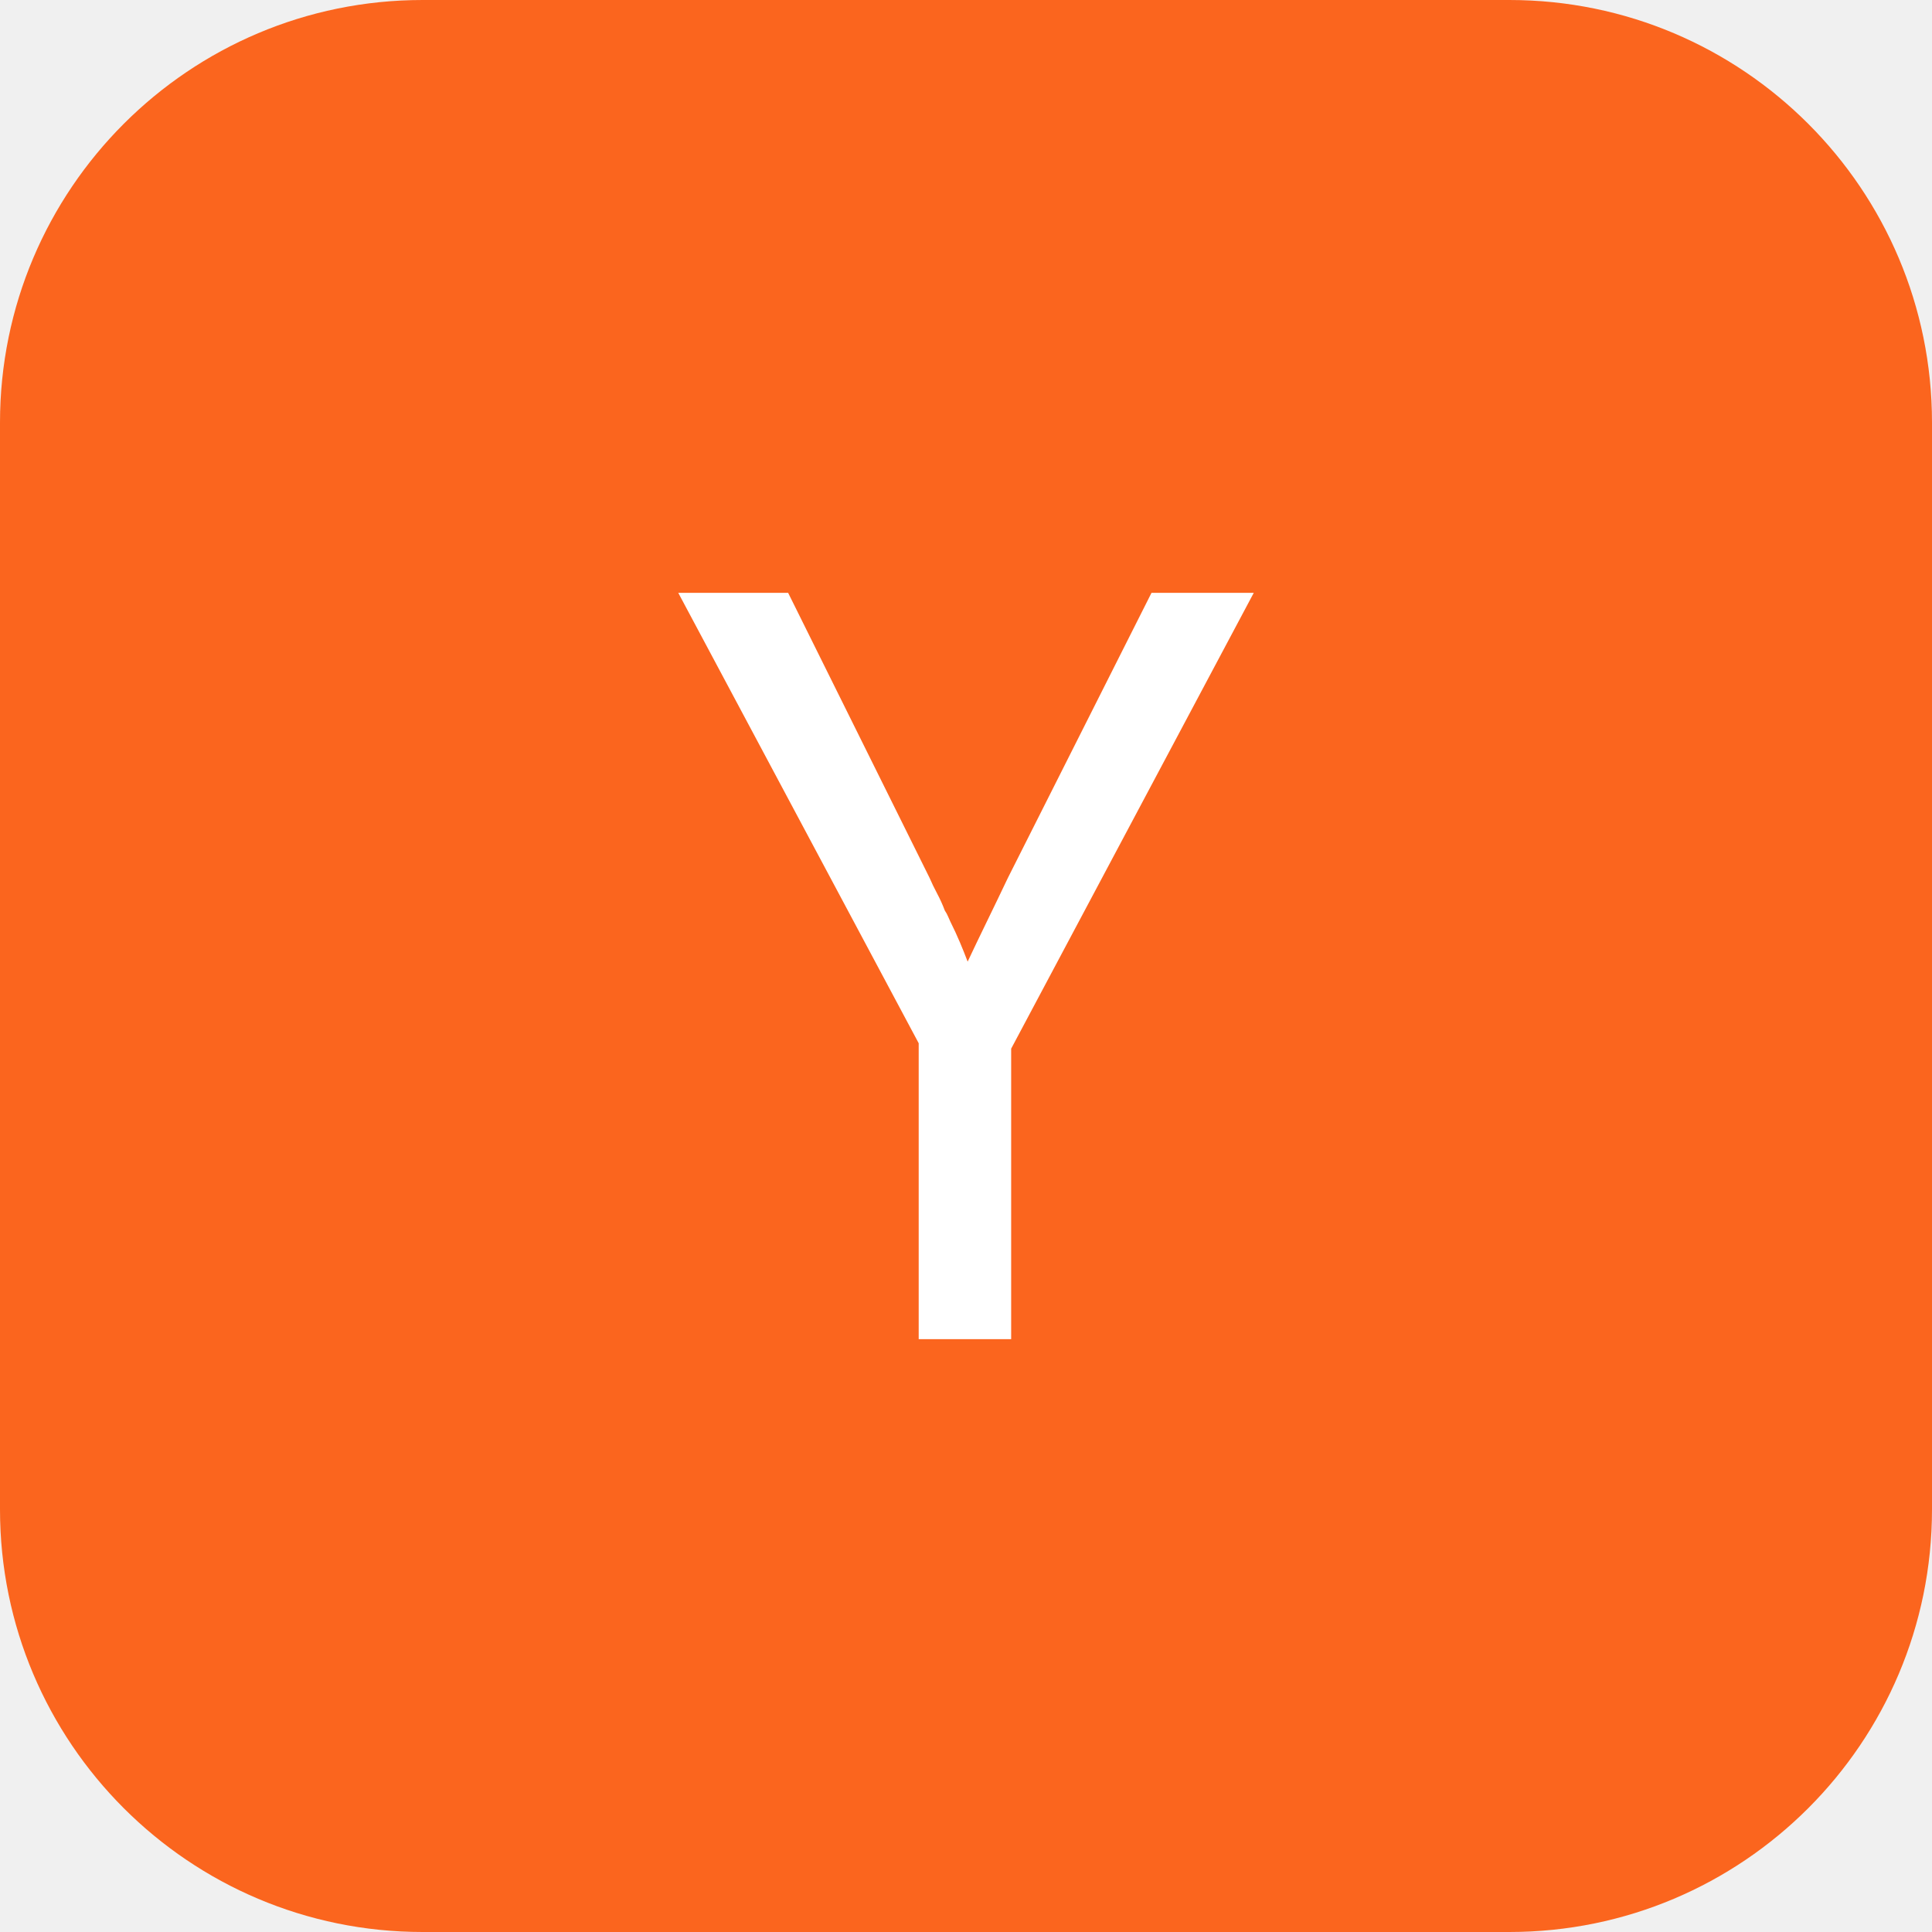
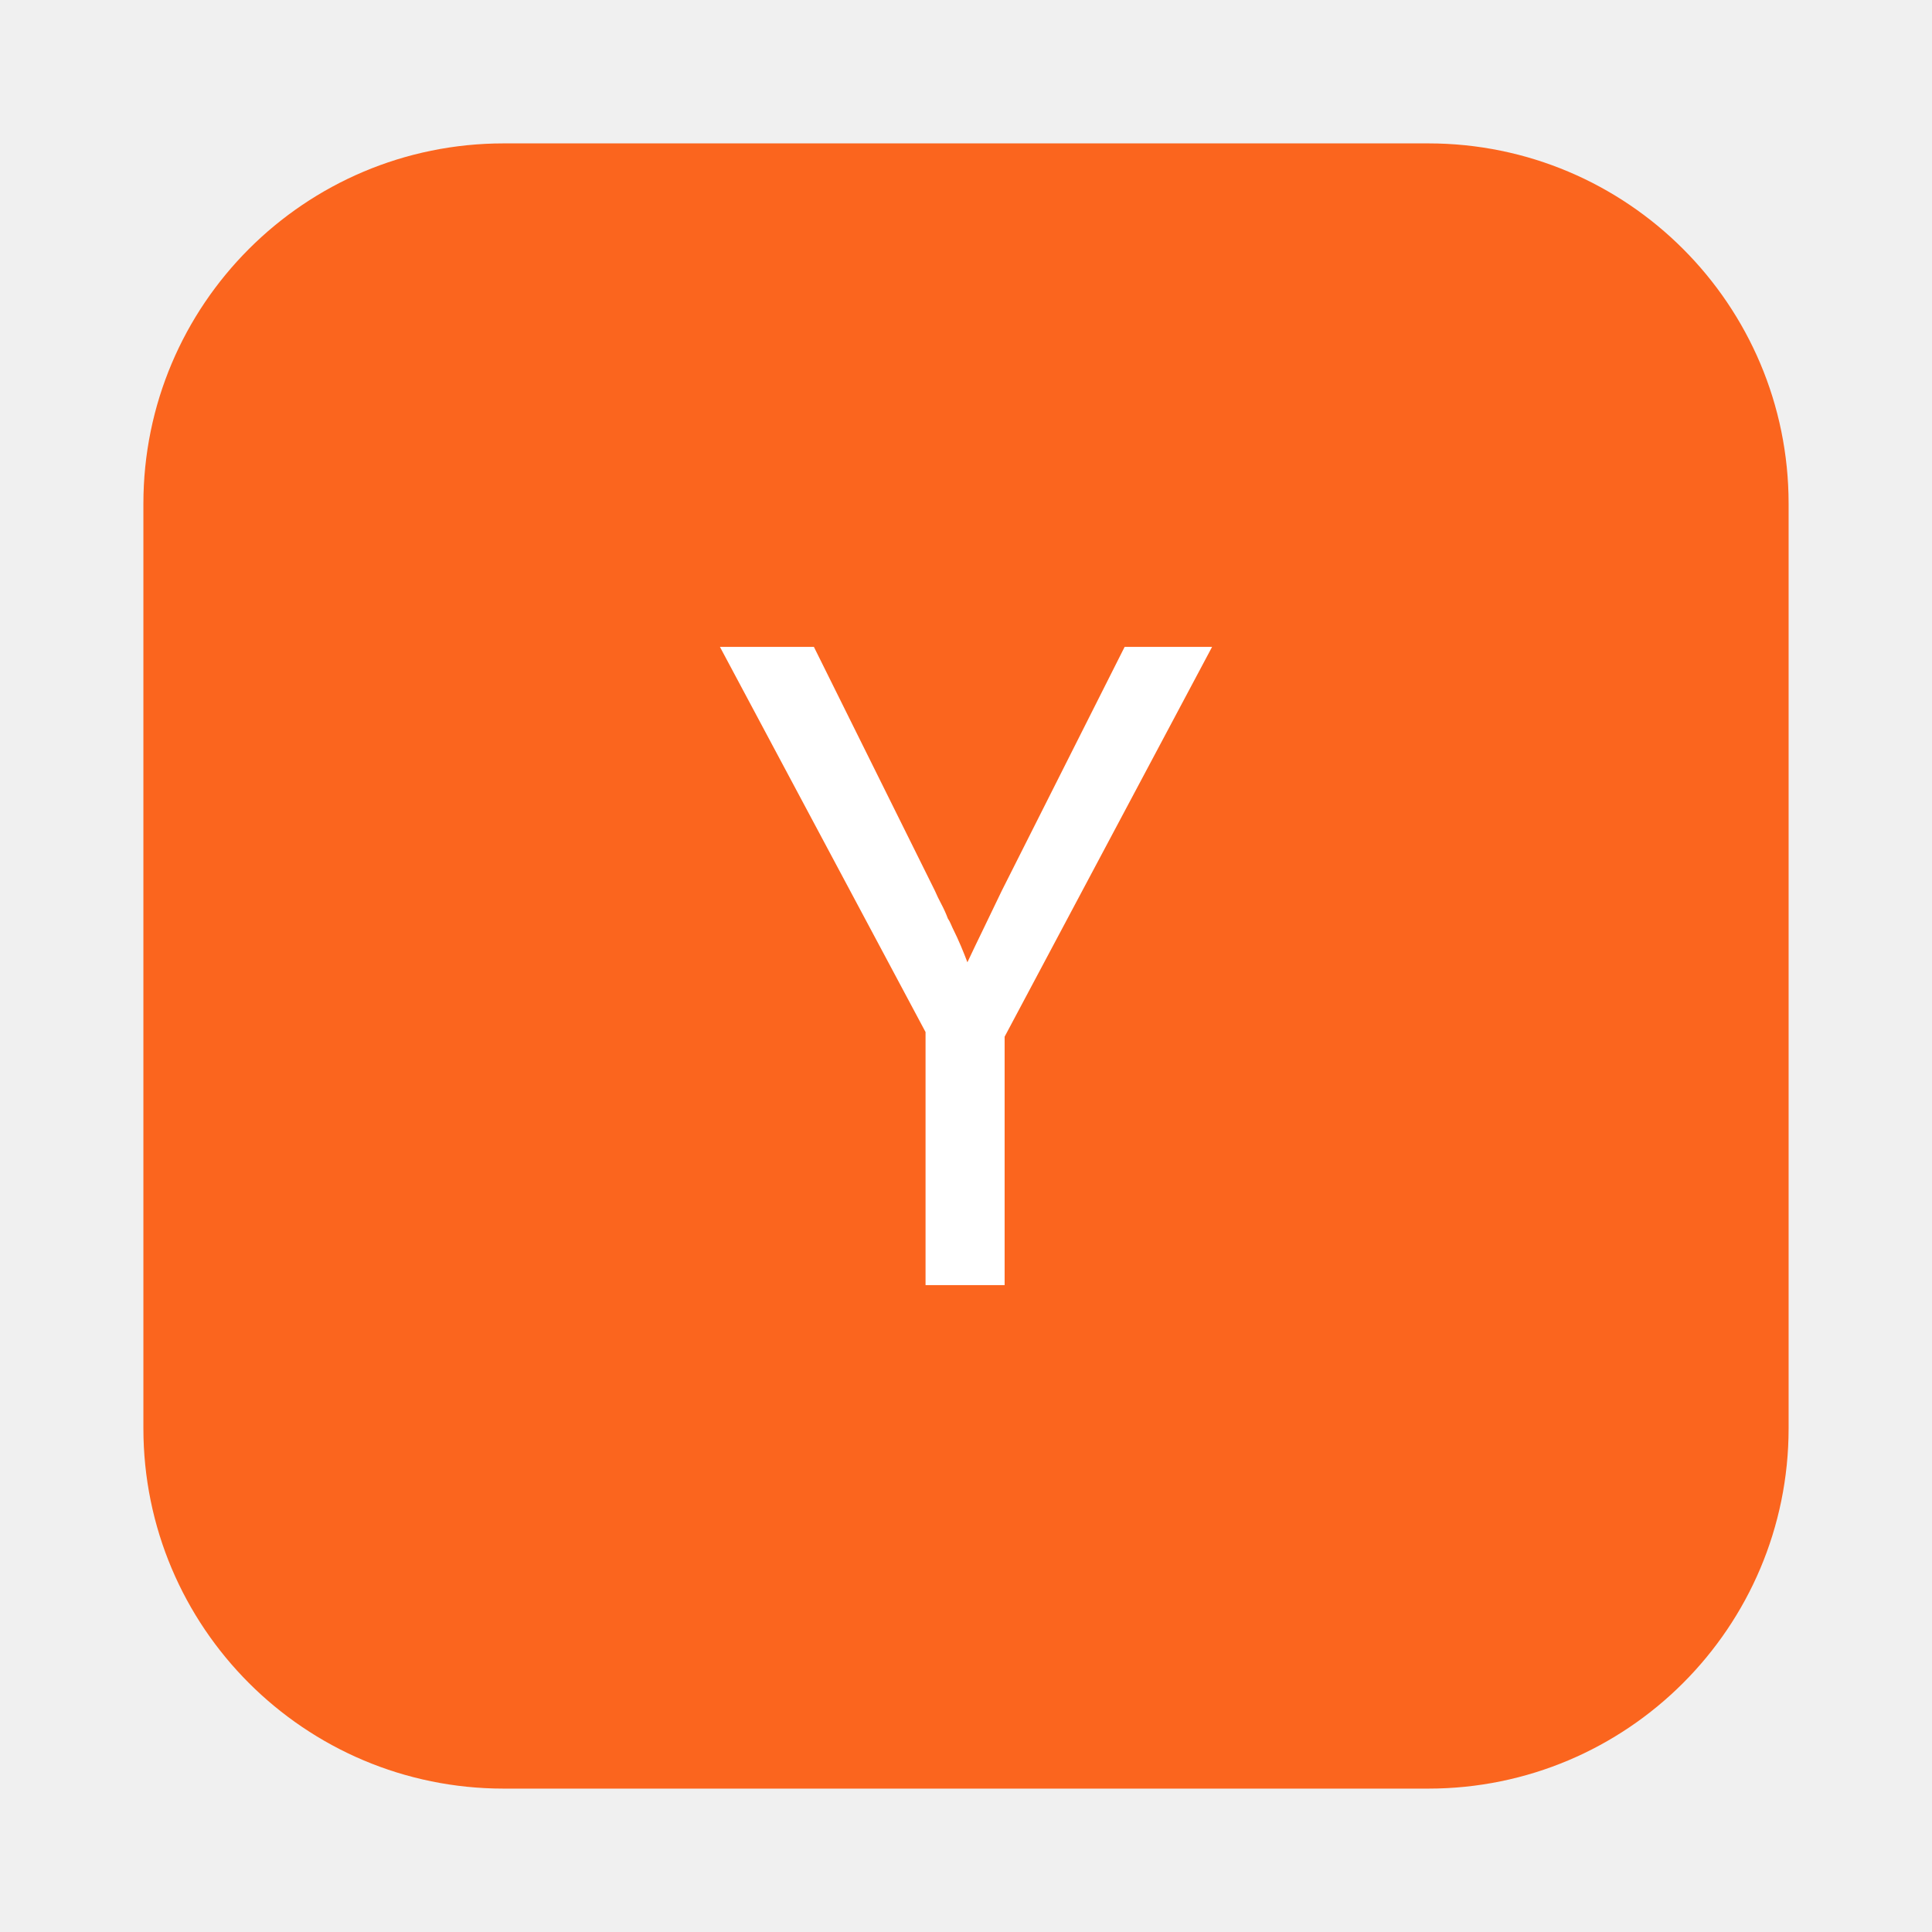
- <svg xmlns="http://www.w3.org/2000/svg" viewBox="0 0 512 512" role="img" aria-label="Y Combinator">
-   <rect width="512" height="512" rx="112" fill="#FB651E" />
-   <g transform="translate(256 256) scale(1.45) translate(-128.02 -130.63)">
-     <path fill="#FFFFFF" d="M119.374,144.746 L75.433,62.432 L95.514,62.432 L121.362,114.524 C121.76,115.452 122.224,116.413 122.754,117.407 C123.284,118.401 123.748,119.429 124.145,120.489 C124.411,120.887 124.609,121.251 124.742,121.583 C124.875,121.914 125.007,122.212 125.14,122.477 C125.802,123.803 126.399,125.095 126.929,126.354 C127.459,127.614 127.923,128.773 128.321,129.834 C129.381,127.58 130.541,125.161 131.8,122.577 C133.06,119.992 134.352,117.308 135.677,114.524 L161.923,62.432 L180.612,62.432 L136.274,145.74 L136.274,198.827 L119.374,198.827 L119.374,144.746 Z" />
+ <svg xmlns="http://www.w3.org/2000/svg" viewBox="0 0 1024 1024" role="img" aria-label="Y Combinator">
+   <g transform="translate(76 76)">
+     <rect width="872" height="872" rx="191" fill="#FB651E" />
+     <g transform="translate(436 436) scale(2.48) translate(-128.02 -130.63)">
+       <path fill="#FFFFFF" d="M119.374,144.746 L75.433,62.432 L95.514,62.432 L121.362,114.524 C121.76,115.452 122.224,116.413 122.754,117.407 C123.284,118.401 123.748,119.429 124.145,120.489 C124.411,120.887 124.609,121.251 124.742,121.583 C124.875,121.914 125.007,122.212 125.14,122.477 C125.802,123.803 126.399,125.095 126.929,126.354 C127.459,127.614 127.923,128.773 128.321,129.834 C129.381,127.58 130.541,125.161 131.8,122.577 C133.06,119.992 134.352,117.308 135.677,114.524 L161.923,62.432 L180.612,62.432 L136.274,145.74 L136.274,198.827 L119.374,198.827 L119.374,144.746 Z" />
+     </g>
  </g>
</svg>
